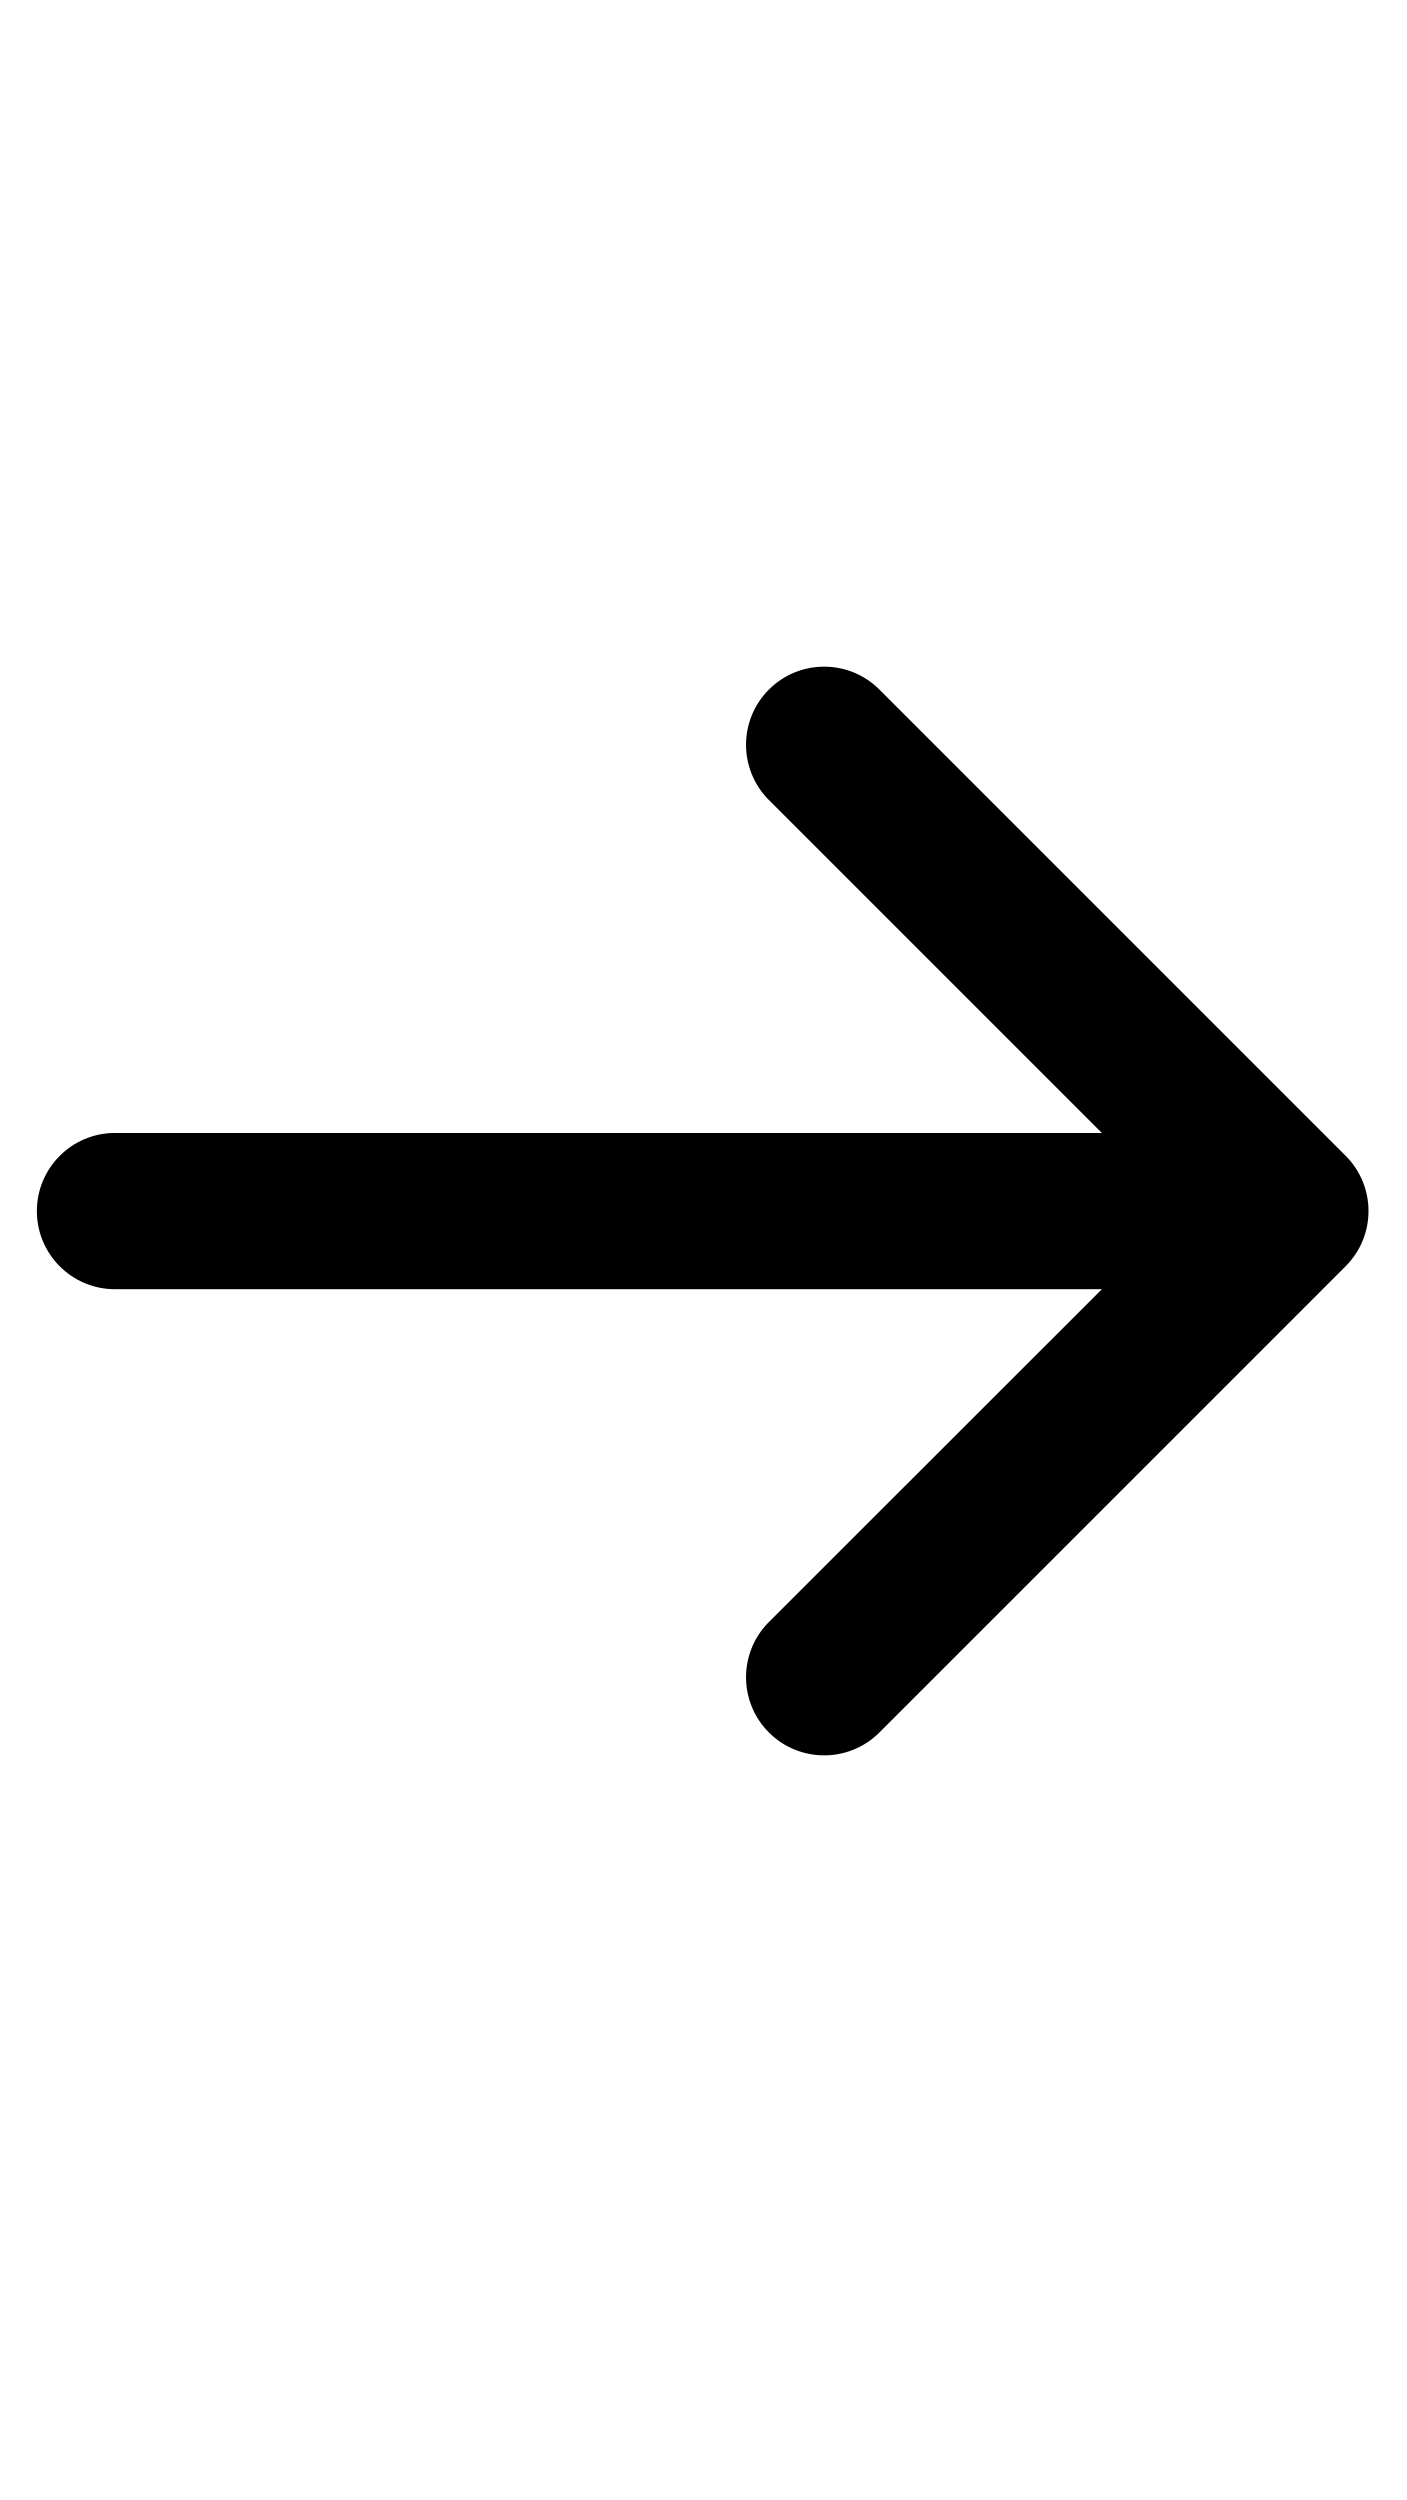
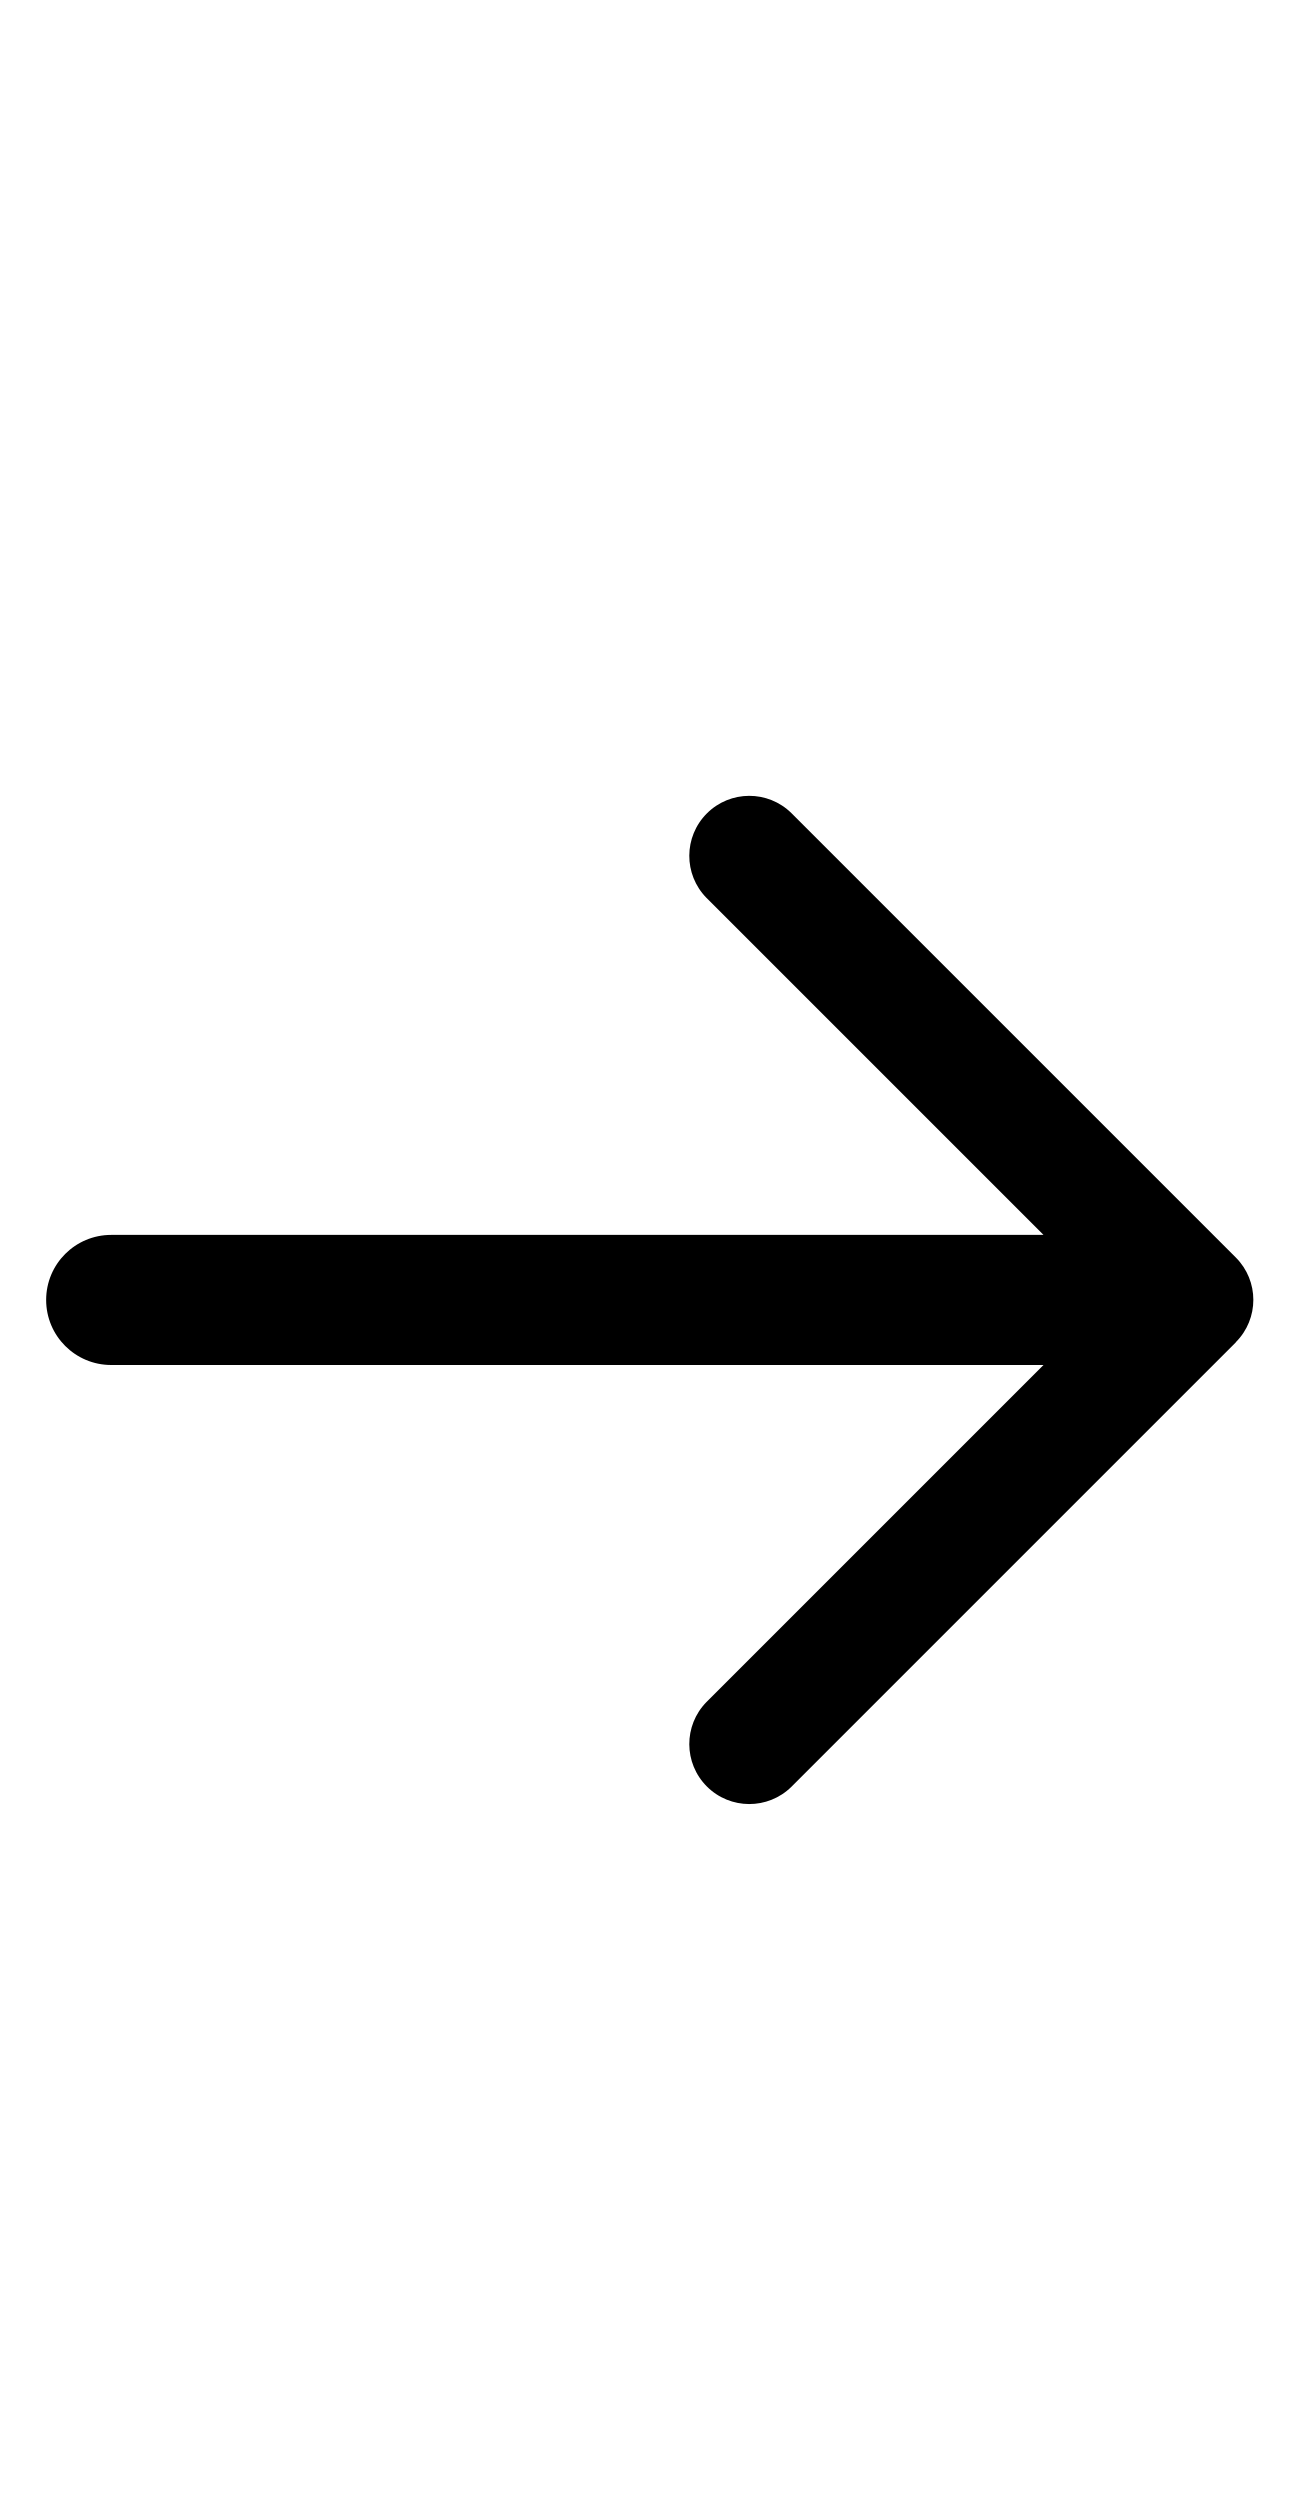
- <svg xmlns="http://www.w3.org/2000/svg" height="16" viewBox="0 0 9 16" width="9">
-   <path d="m8.612 8.104-2.99 2.99a.5.5 0 0 1 -.707-.707l2.137-2.136h-6.316a.5.5 0 0 1 0-1h6.316l-2.137-2.137a.5.5 0 0 1 .707-.707l2.99 2.99a.5.5 0 0 1 0.0.707z" />
+ <svg xmlns="http://www.w3.org/2000/svg" height="25" viewBox="0 0 13 25" width="13">
+   <path d="m12.358 13.424-4.444 4.444a.6.6 0 0 1 -.849-.848l3.37-3.37h-9.323a.65.65 0 0 1 0-1.301h9.323l-3.37-3.37a.6.6 0 0 1 .849-.848l4.444 4.444a.599.599 0 0 1 -0.0.847z" />
</svg>
